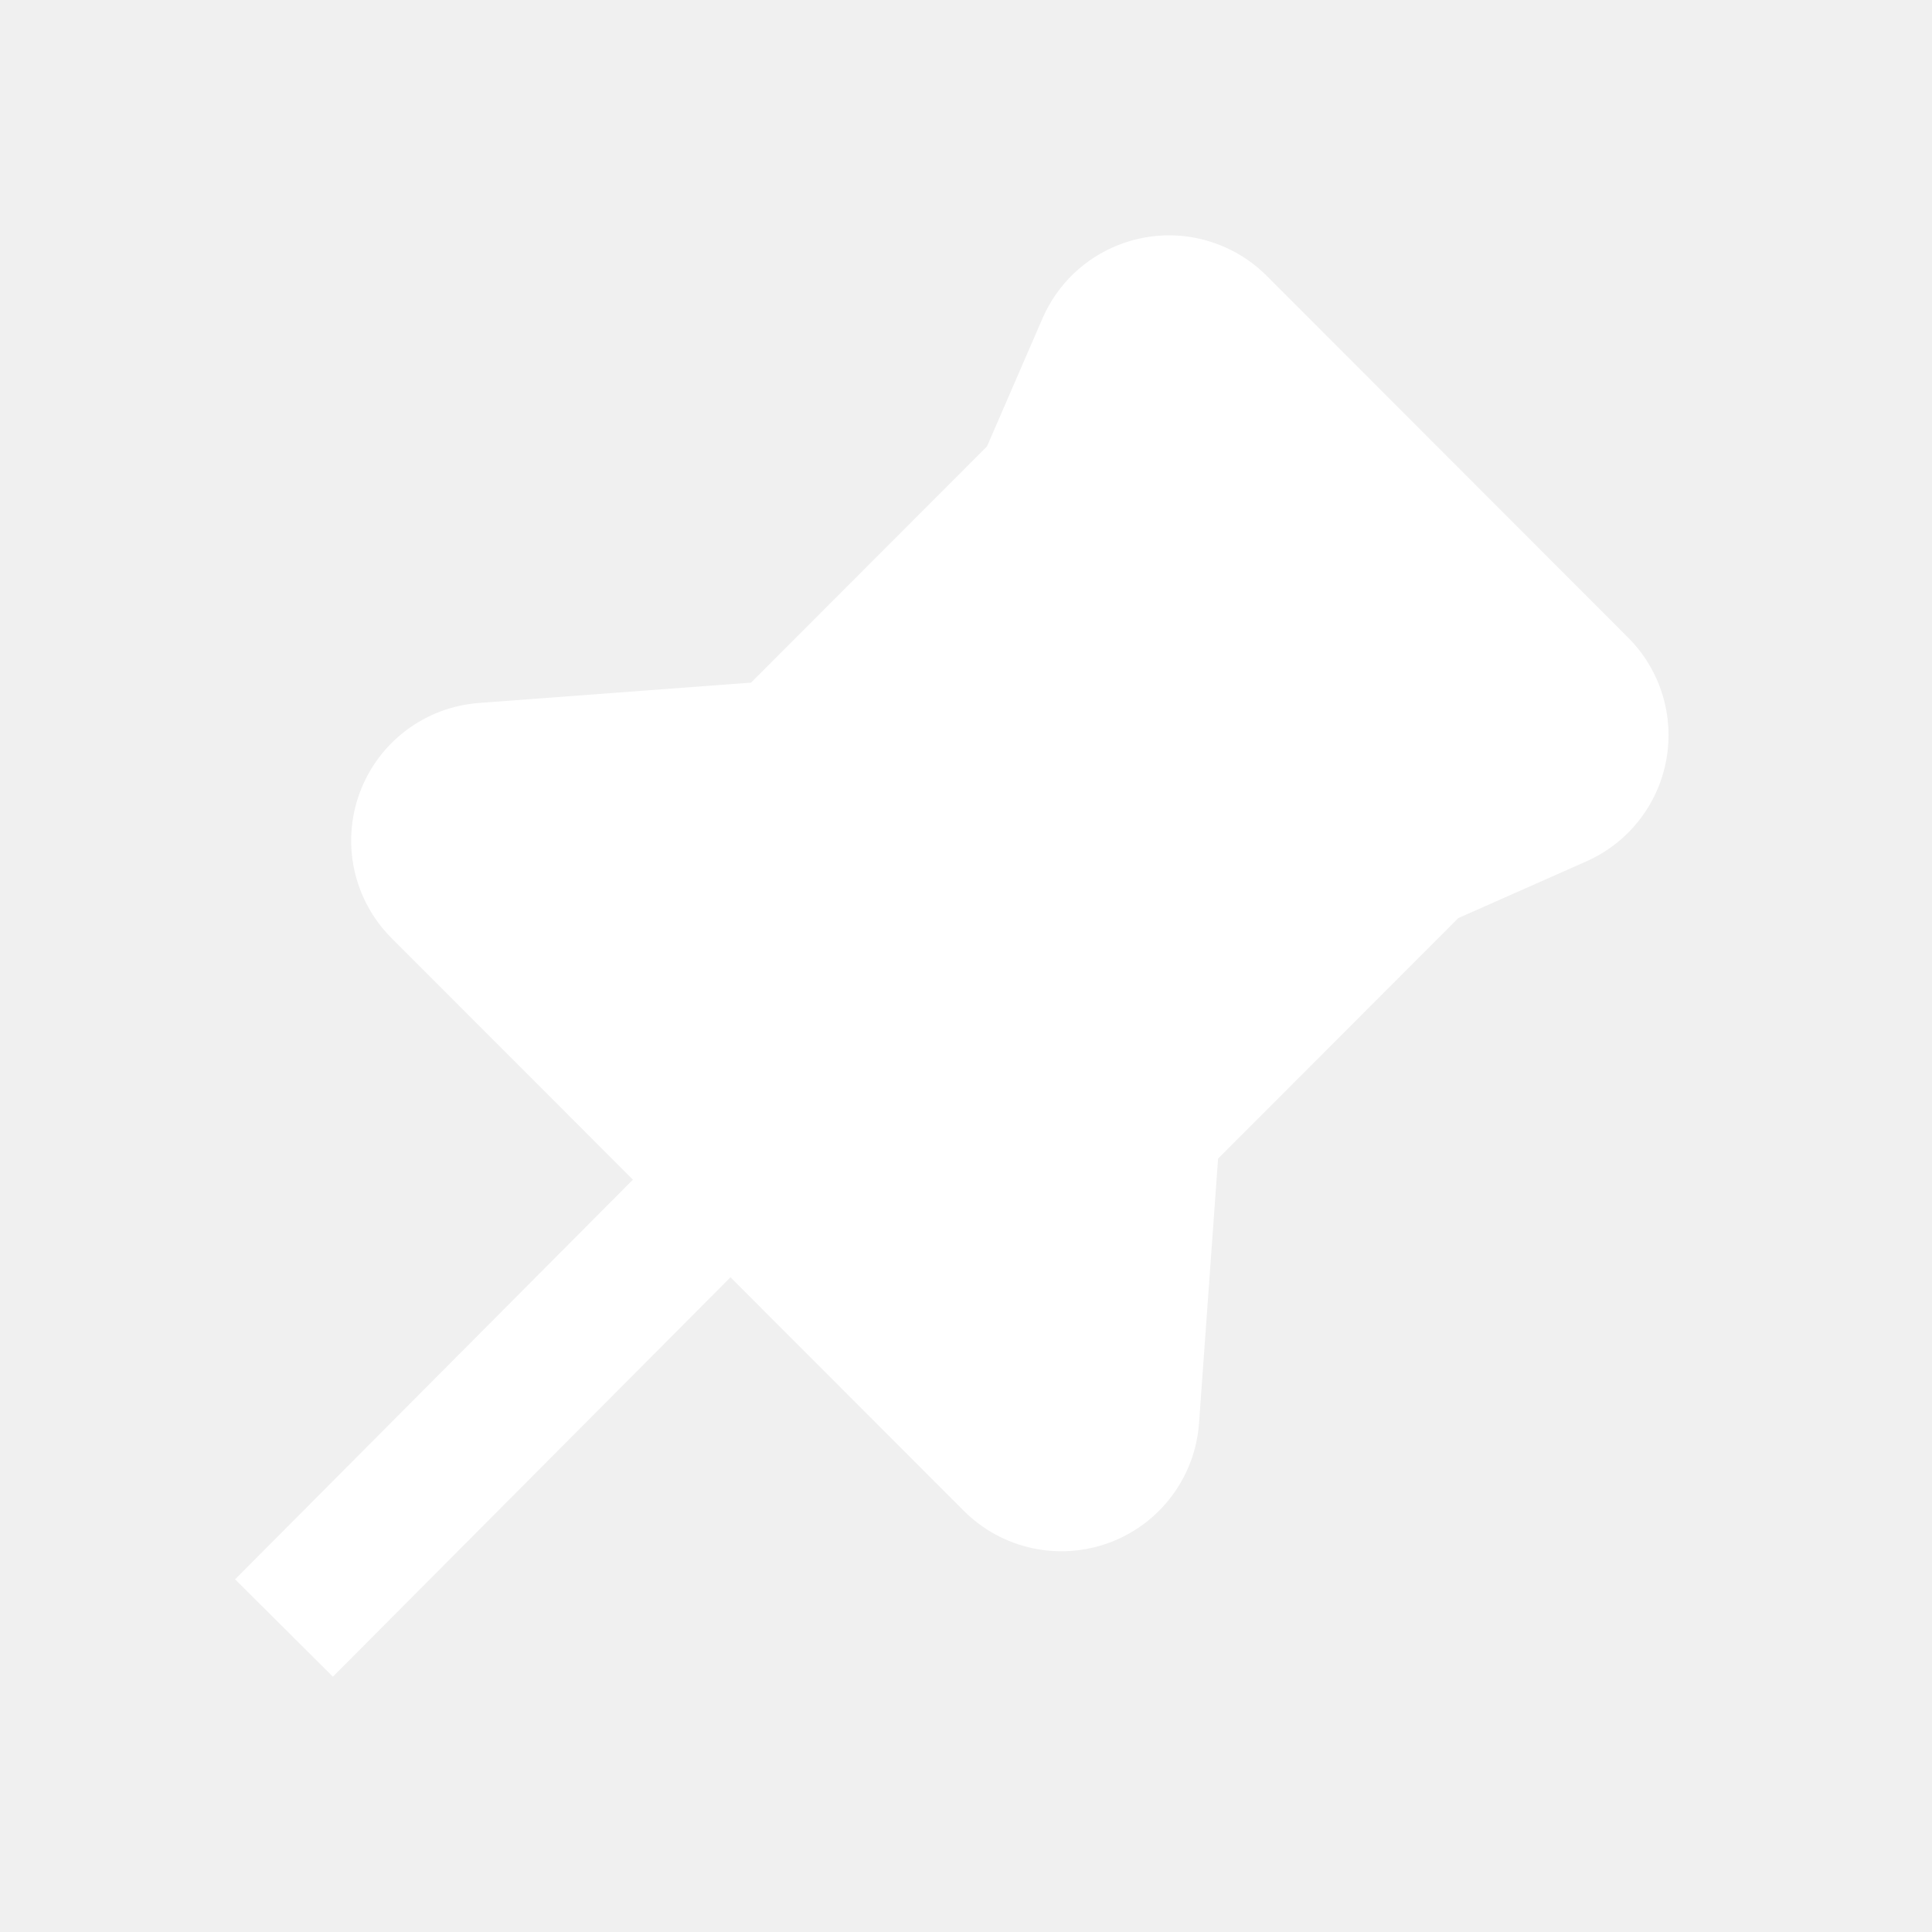
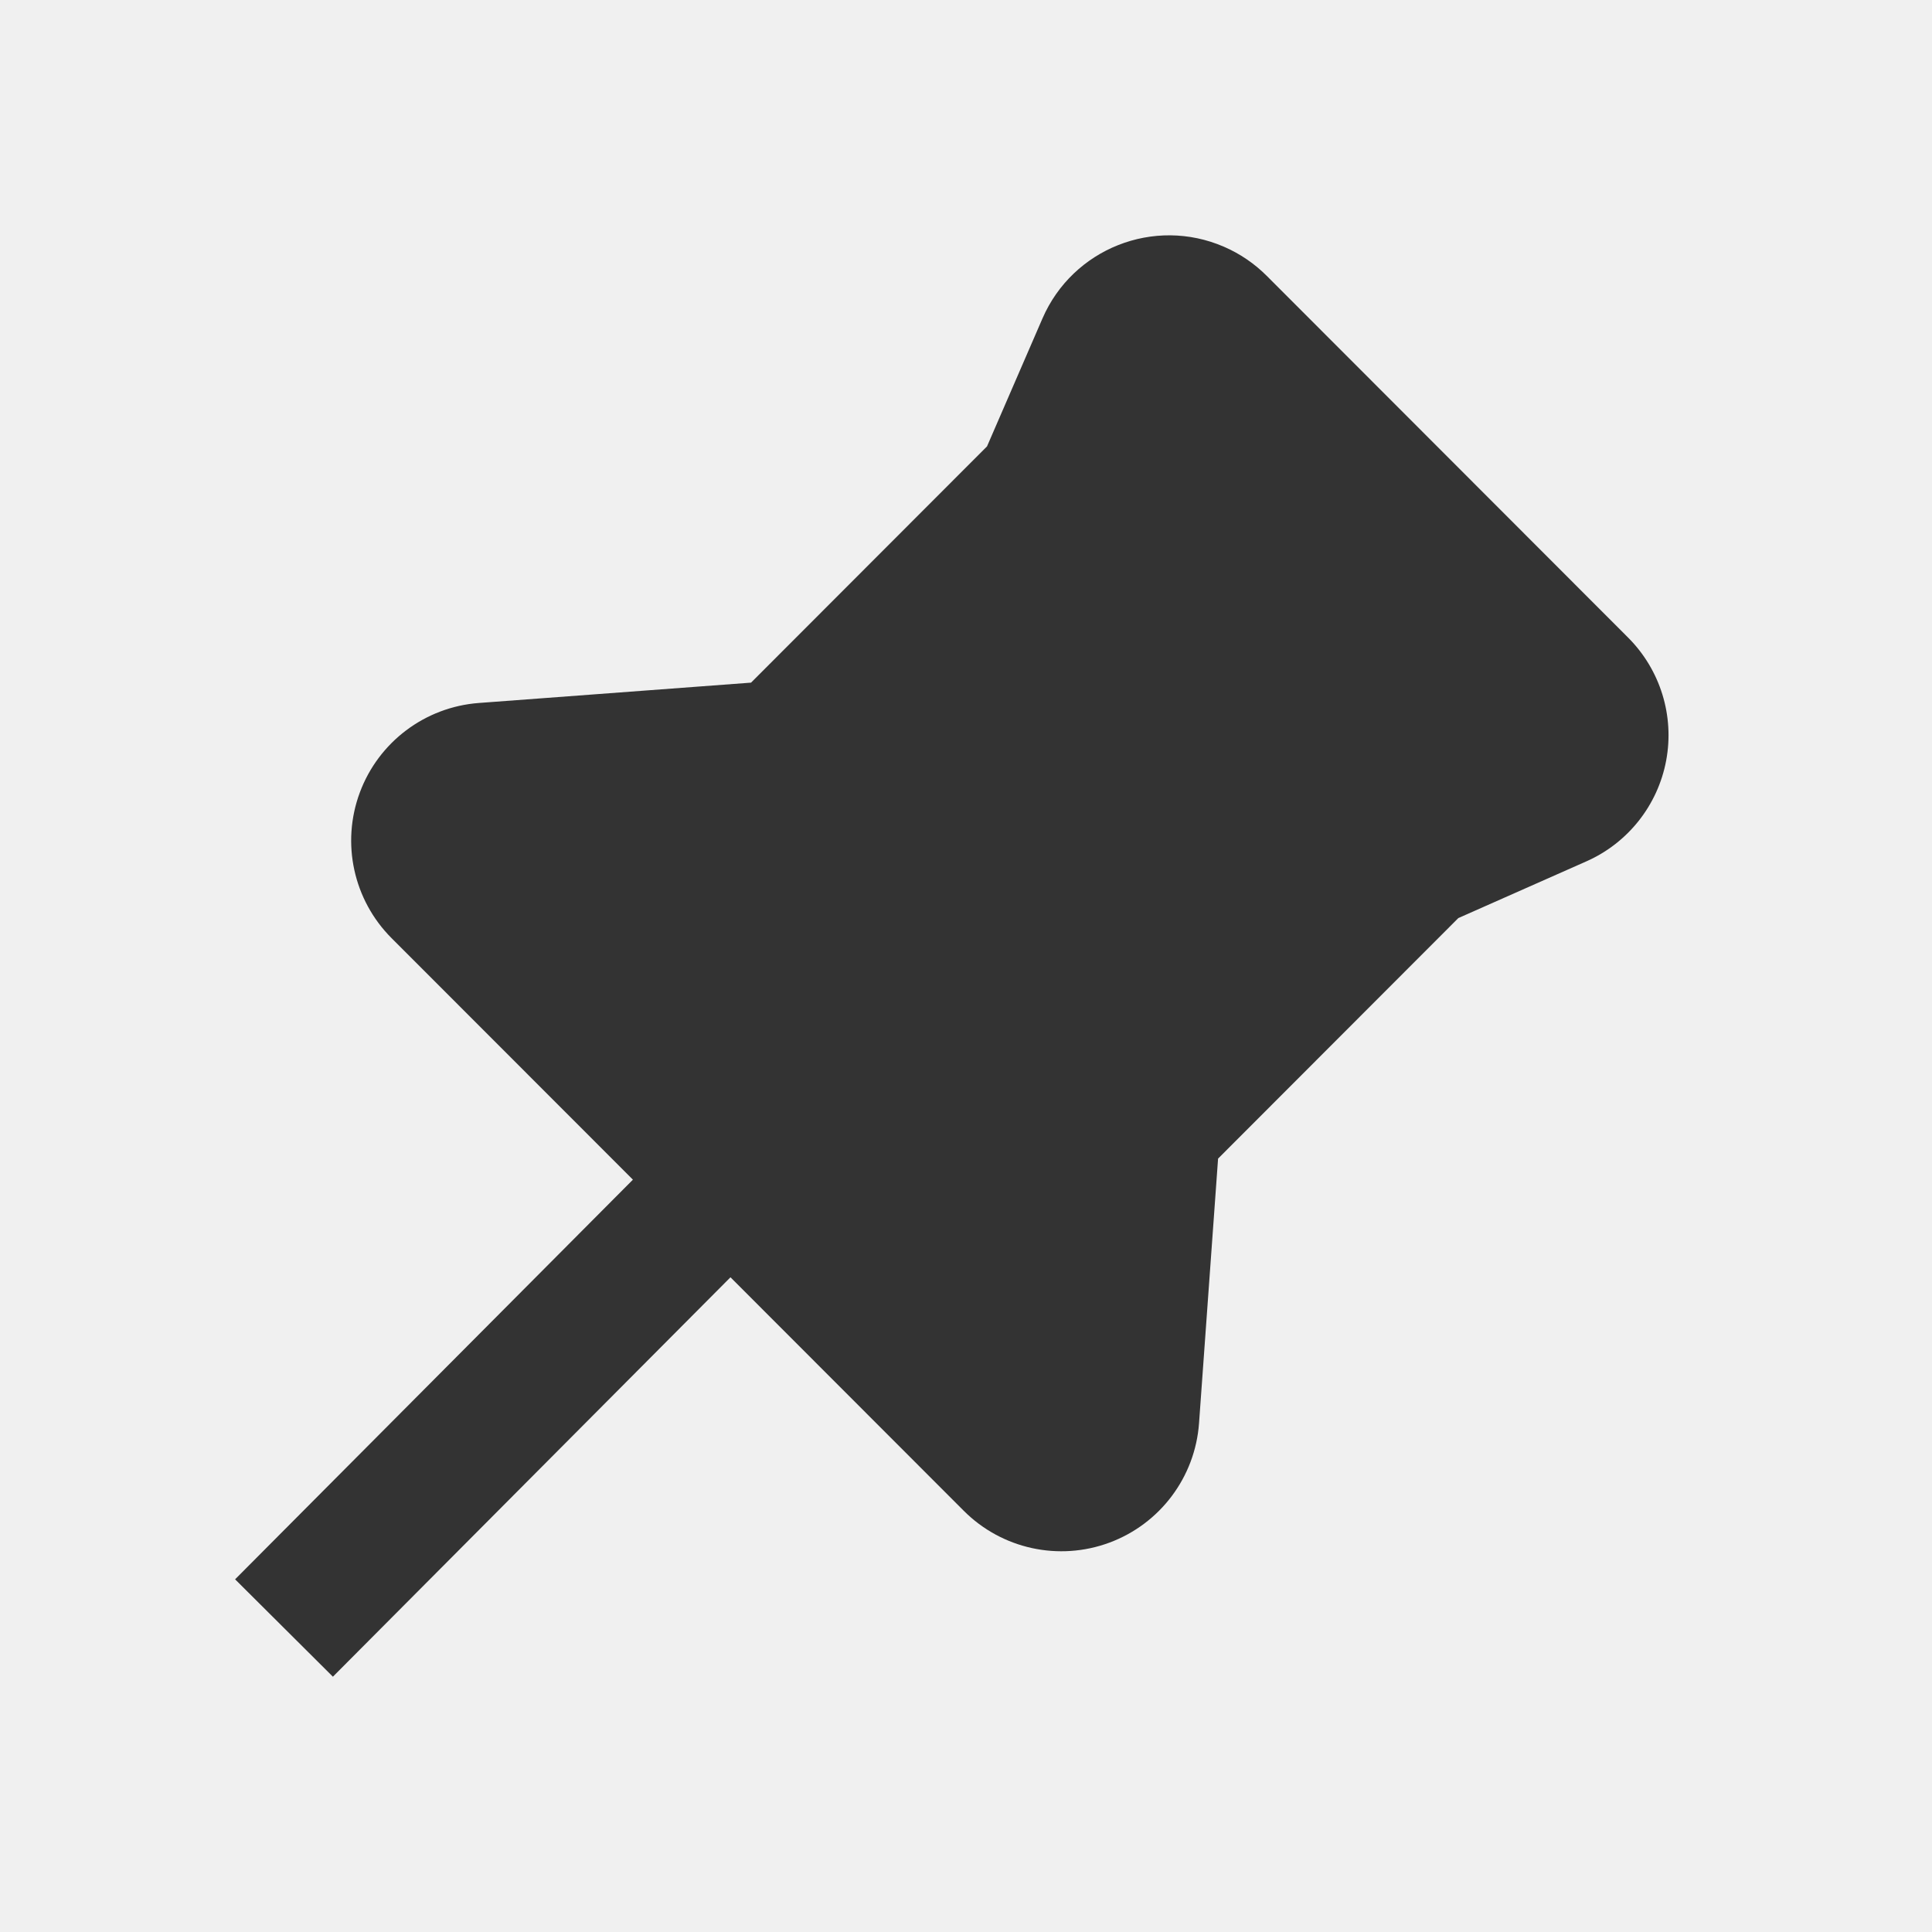
<svg xmlns="http://www.w3.org/2000/svg" t="1735286082742" class="icon" viewBox="0 0 1024 1024" version="1.1" p-id="2501" width="512" height="512">
-   <path d="M648.728 130.779a73.143 73.143 0 0 1 22.674 15.433l191.561 191.756a73.143 73.143 0 0 1-22.138 118.565l-67.877 30.062-127.342 127.488-10.094 140.239a73.143 73.143 0 0 1-124.684 46.446l-123.66-123.782-210.725 211.7-51.834-51.614 210.846-211.822-127.927-128.024a73.143 73.143 0 0 1 46.299-124.635l144.238-10.776 125.074-125.221 29.379-67.779a73.143 73.143 0 0 1 96.207-38.034z" p-id="2502" fill="white" />
+   <path d="M648.728 130.779a73.143 73.143 0 0 1 22.674 15.433l191.561 191.756a73.143 73.143 0 0 1-22.138 118.565l-67.877 30.062-127.342 127.488-10.094 140.239a73.143 73.143 0 0 1-124.684 46.446l-123.66-123.782-210.725 211.7-51.834-51.614 210.846-211.822-127.927-128.024a73.143 73.143 0 0 1 46.299-124.635l144.238-10.776 125.074-125.221 29.379-67.779a73.143 73.143 0 0 1 96.207-38.034z" p-id="2502" fill="#333333" />
</svg>
